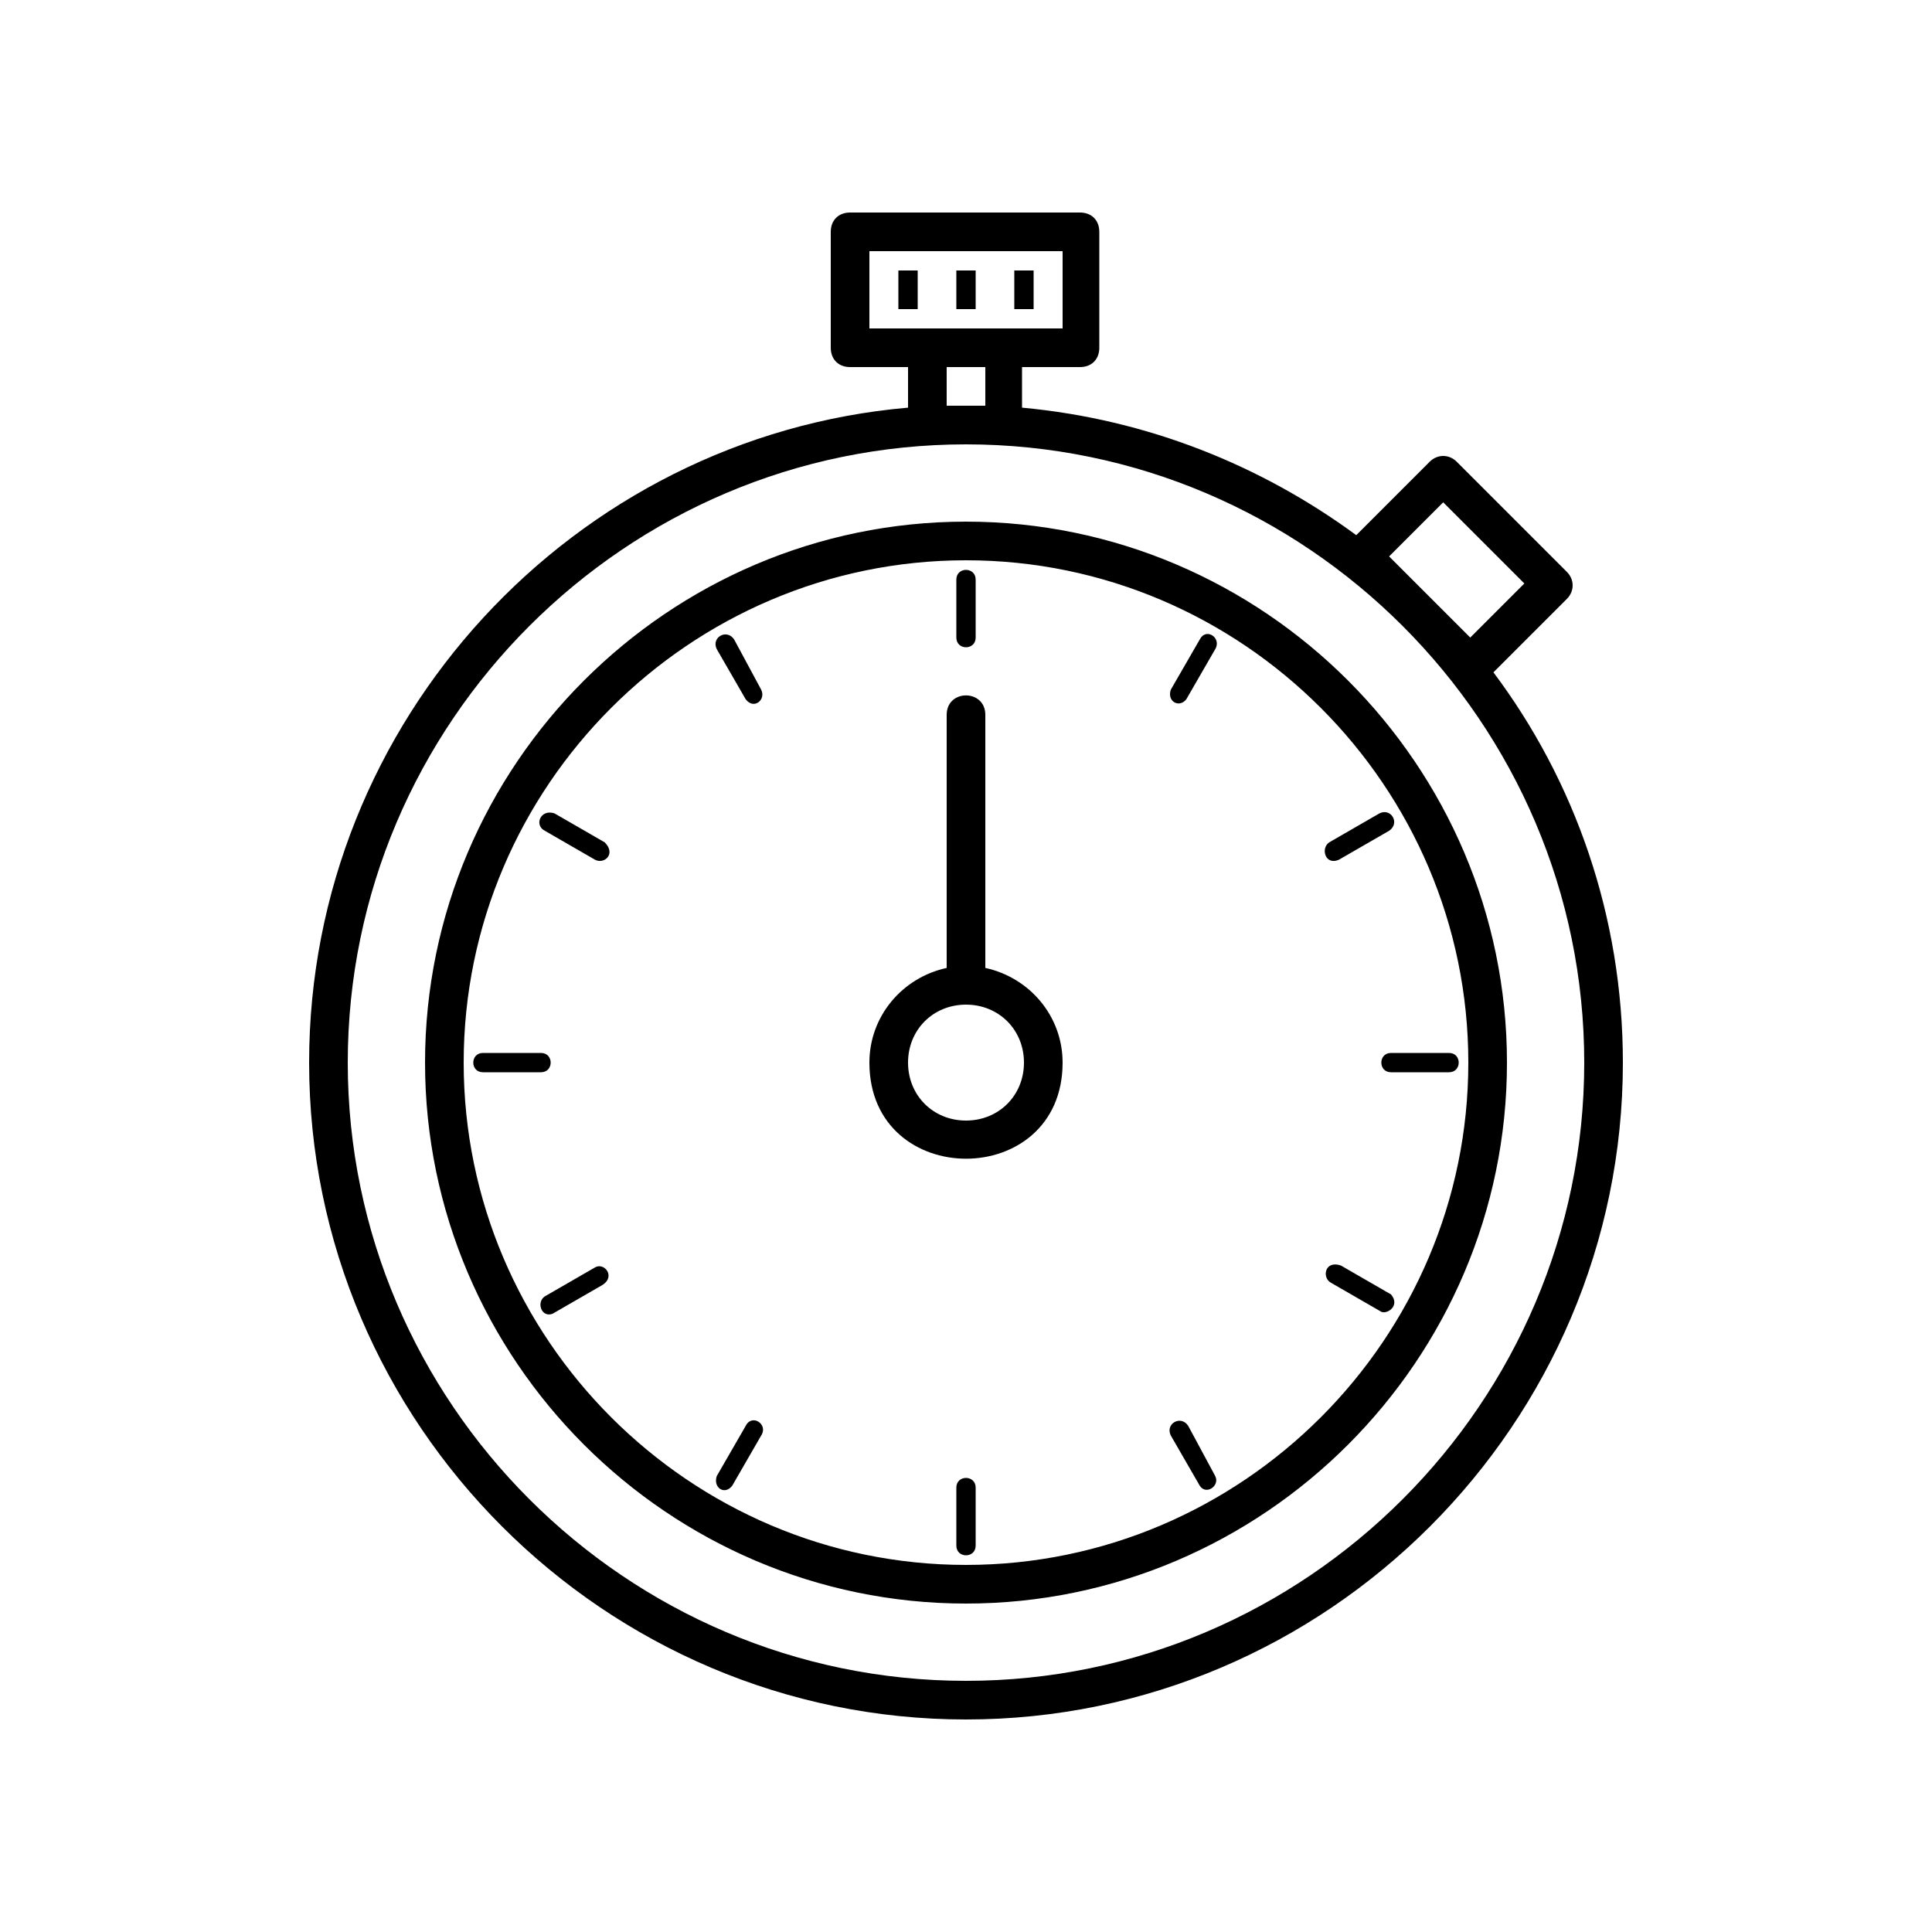
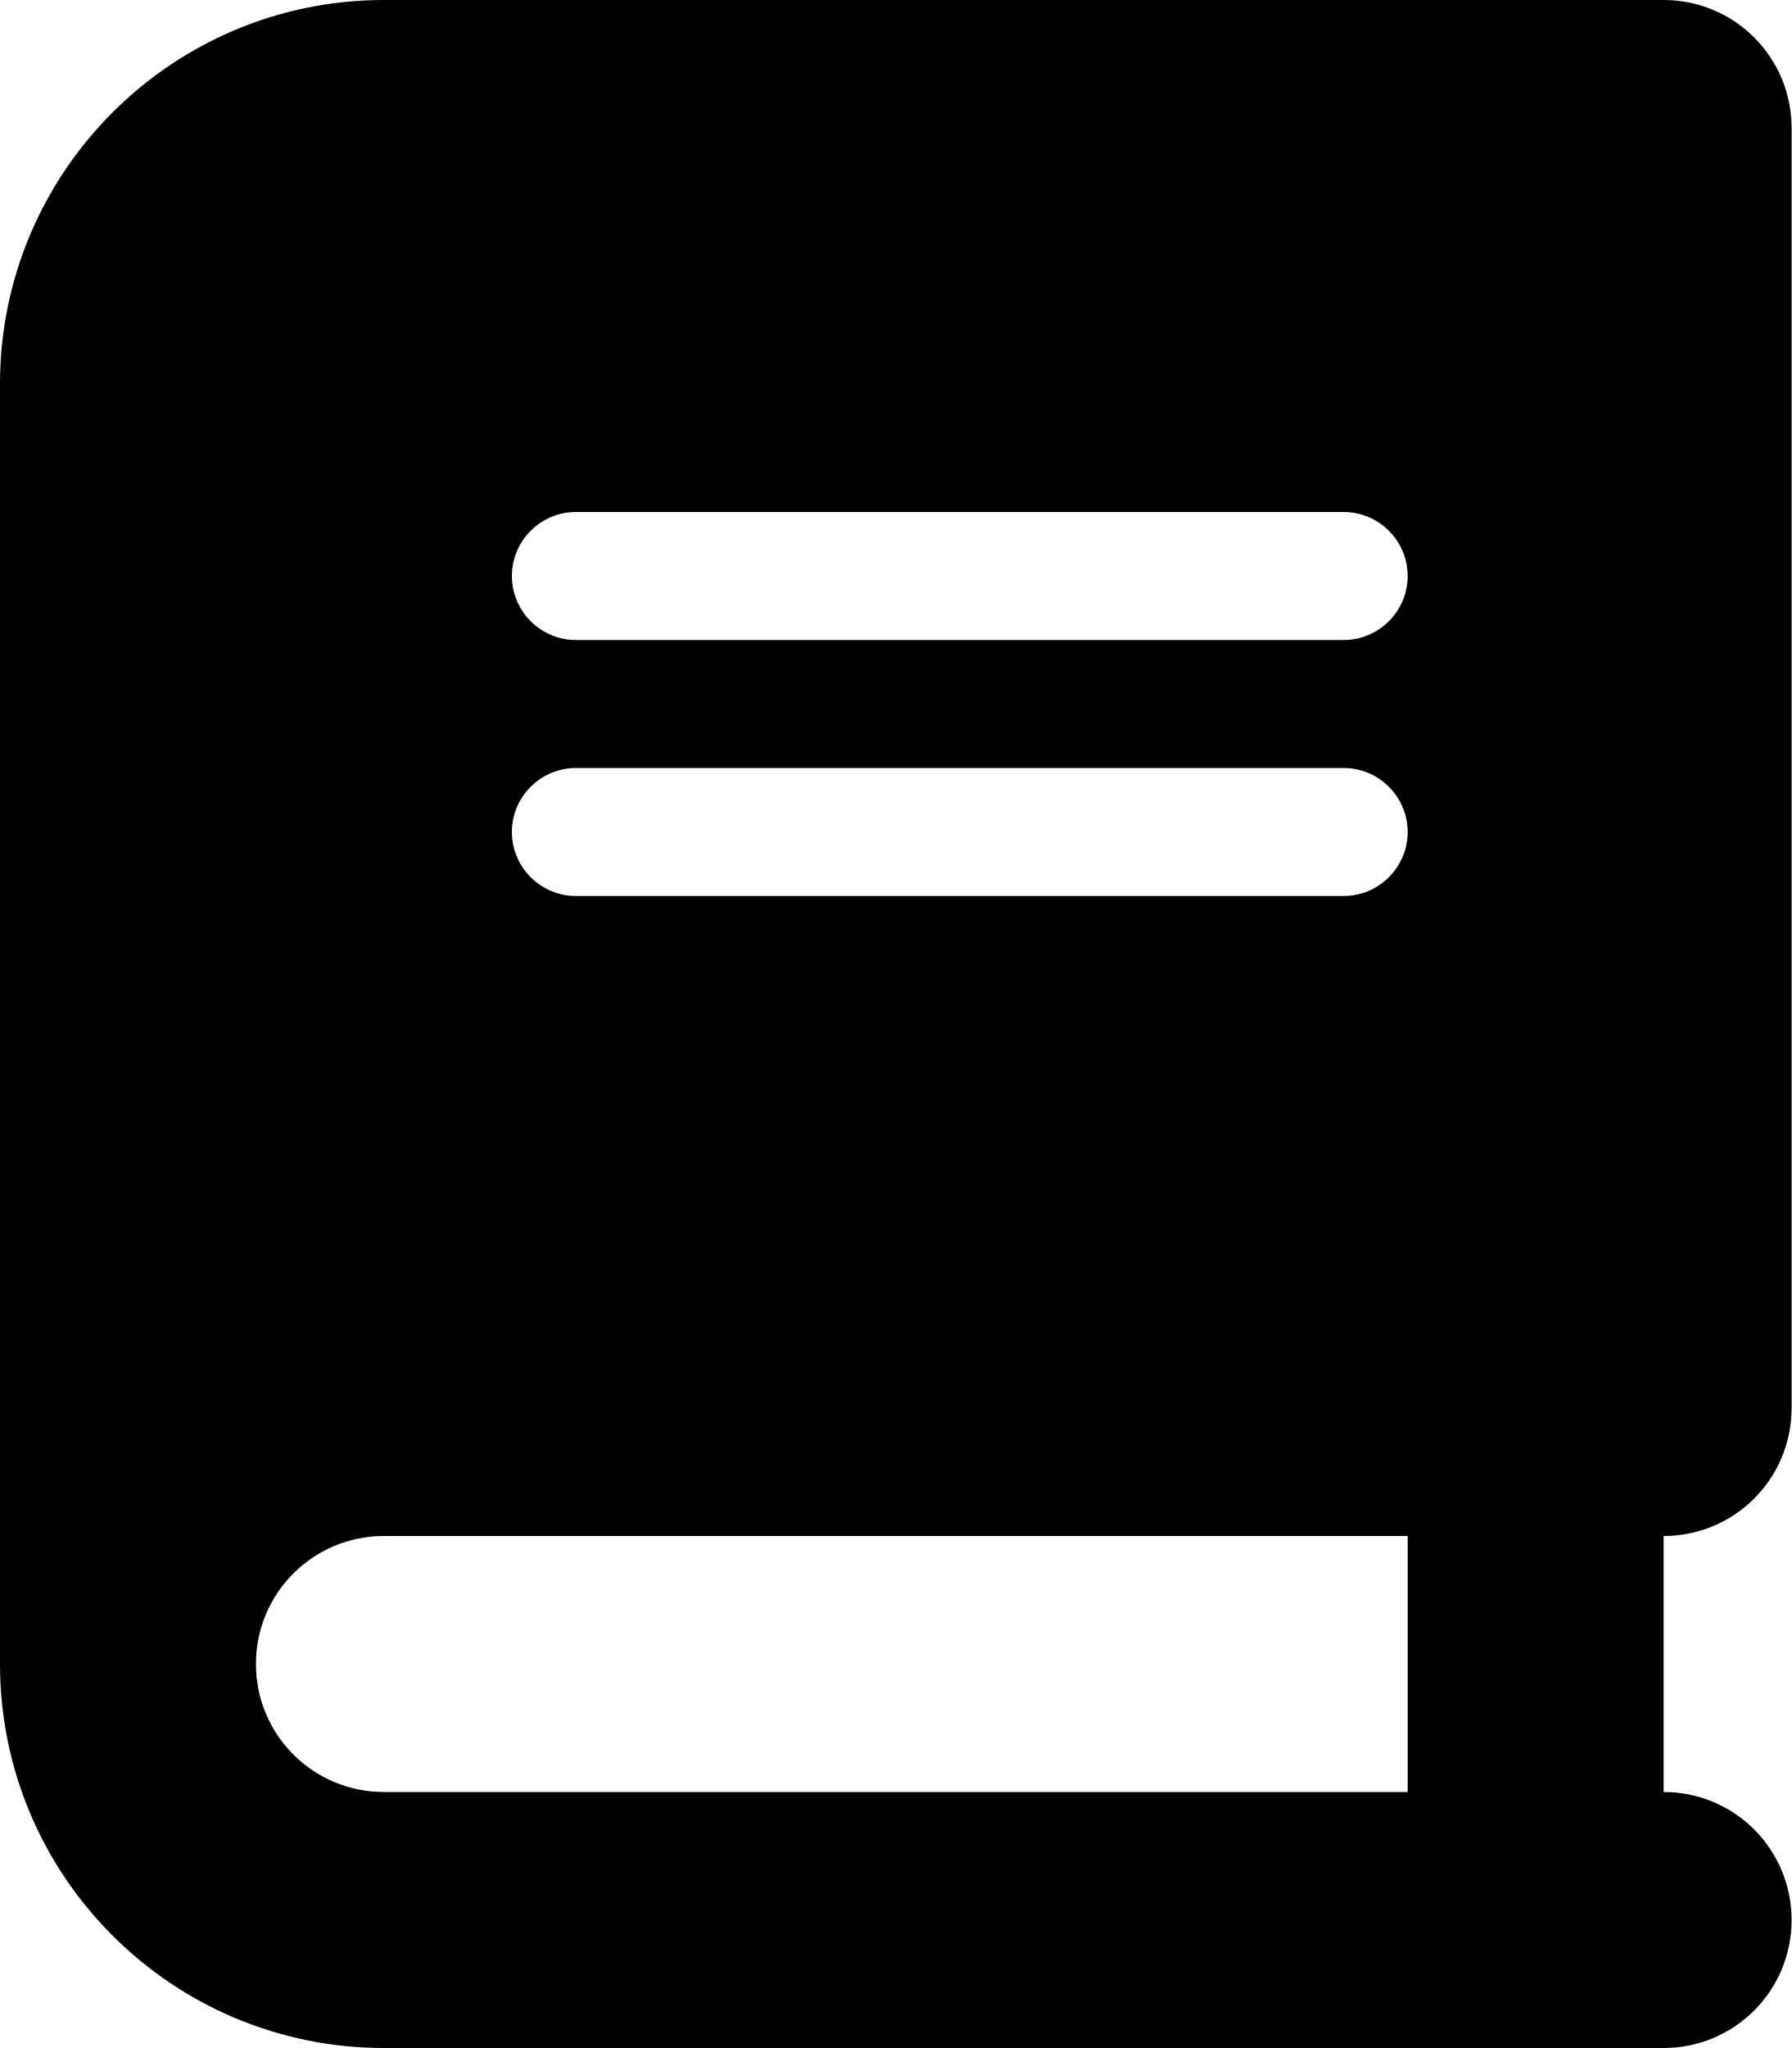
- <svg xmlns="http://www.w3.org/2000/svg" height="100px" width="100px" fill="#000000" version="1.1" x="0px" y="0px" viewBox="0 0 100 100" enable-background="new 0 0 100 100" xml:space="preserve">
-   <path d="M50,27c-15.4,0-28,12.6-28,28c0,15.4,12.6,28,28,28c15.4,0,28-12.6,28-28C78,39.6,65.4,27,50,27z M50,81  c-14.3,0-26-11.7-26-26s11.7-26,26-26s26,11.7,26,26S64.3,81,50,81z M77.3,34.8l3.8-3.8c0.4-0.4,0.4-1,0-1.4L75.4,23.9  c-0.4-0.4-1-0.4-1.4,0l-3.8,3.8c-4.9-3.6-10.8-6-17.3-6.6V21v-2h3c0.6,0,1-0.4,1-1v-6c0-0.6-0.4-1-1-1H44c-0.6,0-1,0.4-1,1v6  c0,0.6,0.4,1,1,1h3v2v0.1C29.7,22.6,16,37.3,16,55c0,18.7,15.3,34,34,34s34-15.3,34-34C84,47.4,81.5,40.4,77.3,34.8z M74.7,26  l4.2,4.2L76.1,33L71.9,28.8L74.7,26z M45,13h10v4H45V13z M49,21v-2h2v2l0,0C49.777,21,50.225,21,49,21L49,21z M50,87  c-17.6,0-32-14.4-32-32c0-17.6,14.4-32,32-32c17.6,0,32,14.4,32,32C82,72.6,67.6,87,50,87z M51,50.1V37c0-1.34-2-1.343-2,0v13.1  c-2.3,0.5-4,2.5-4,4.9c0,6.63,10,6.636,10,0C55,52.6,53.3,50.6,51,50.1z M50,58c-1.7,0-3-1.3-3-3s1.3-3,3-3s3,1.3,3,3S51.7,58,50,58  z M49.5,33v-3c0-0.671,1-0.671,1,0v3C50.5,33.671,49.5,33.671,49.5,33z M39.4,35.7c0.257,0.512-0.369,1.05-0.8,0.5l-1.5-2.6  c-0.301-0.603,0.513-1.081,0.9-0.5L39.4,35.7z M30.8,44.5L28.2,43c-0.565-0.282-0.229-1.143,0.5-0.9l2.6,1.5  C31.908,44.208,31.266,44.75,30.8,44.5z M28,55.5h-3c-0.671,0-0.671-1,0-1h3C28.671,54.5,28.671,55.5,28,55.5z M31.2,66.5L28.6,68  c-0.569,0.219-0.858-0.595-0.4-0.9l2.6-1.5C31.266,65.328,31.873,66.051,31.2,66.5z M39.4,74.3L37.9,76.9  c-0.384,0.506-1.004,0.112-0.8-0.5l1.5-2.601C38.921,73.158,39.781,73.719,39.4,74.3z M50.5,77v3c0,0.671-1,0.671-1,0v-3  C49.5,76.329,50.5,76.329,50.5,77z M62.9,76.4c0.256,0.511-0.479,1.006-0.801,0.5L60.6,74.3c-0.3-0.603,0.514-1.079,0.9-0.5  L62.9,76.4z M71.5,67.9l-2.6-1.5c-0.485-0.244-0.35-1.182,0.5-0.9L72,67C72.484,67.578,71.819,68.033,71.5,67.9z M75,55.5h-3  c-0.671,0-0.671-1,0-1h3C75.671,54.5,75.671,55.5,75,55.5z M68.8,43.6l2.601-1.5c0.601-0.302,1.081,0.512,0.5,0.9L69.3,44.5  C68.594,44.813,68.342,43.905,68.8,43.6z M62.9,33.6l-1.5,2.6c-0.369,0.456-1.005,0.115-0.801-0.5l1.5-2.6  C62.422,32.459,63.25,33.016,62.9,33.6z M50.5,16h-1v-2h1V16z M46.5,14h1v2h-1V14z M53.5,16h-1v-2h1V16z" />
+ <svg xmlns="http://www.w3.org/2000/svg" viewBox="0 0 448 512">
+   <path d="M96 0C43 0 0 43 0 96V416c0 53 43 96 96 96H384h32c17.7 0 32-14.3 32-32s-14.3-32-32-32V384c17.7 0 32-14.3 32-32V32c0-17.7-14.3-32-32-32H384 96zm0 384H352v64H96c-17.7 0-32-14.3-32-32s14.3-32 32-32zm32-240c0-8.8 7.2-16 16-16H336c8.8 0 16 7.2 16 16s-7.2 16-16 16H144c-8.8 0-16-7.2-16-16zm16 48H336c8.8 0 16 7.2 16 16s-7.2 16-16 16H144c-8.8 0-16-7.2-16-16s7.2-16 16-16z" />
</svg>
